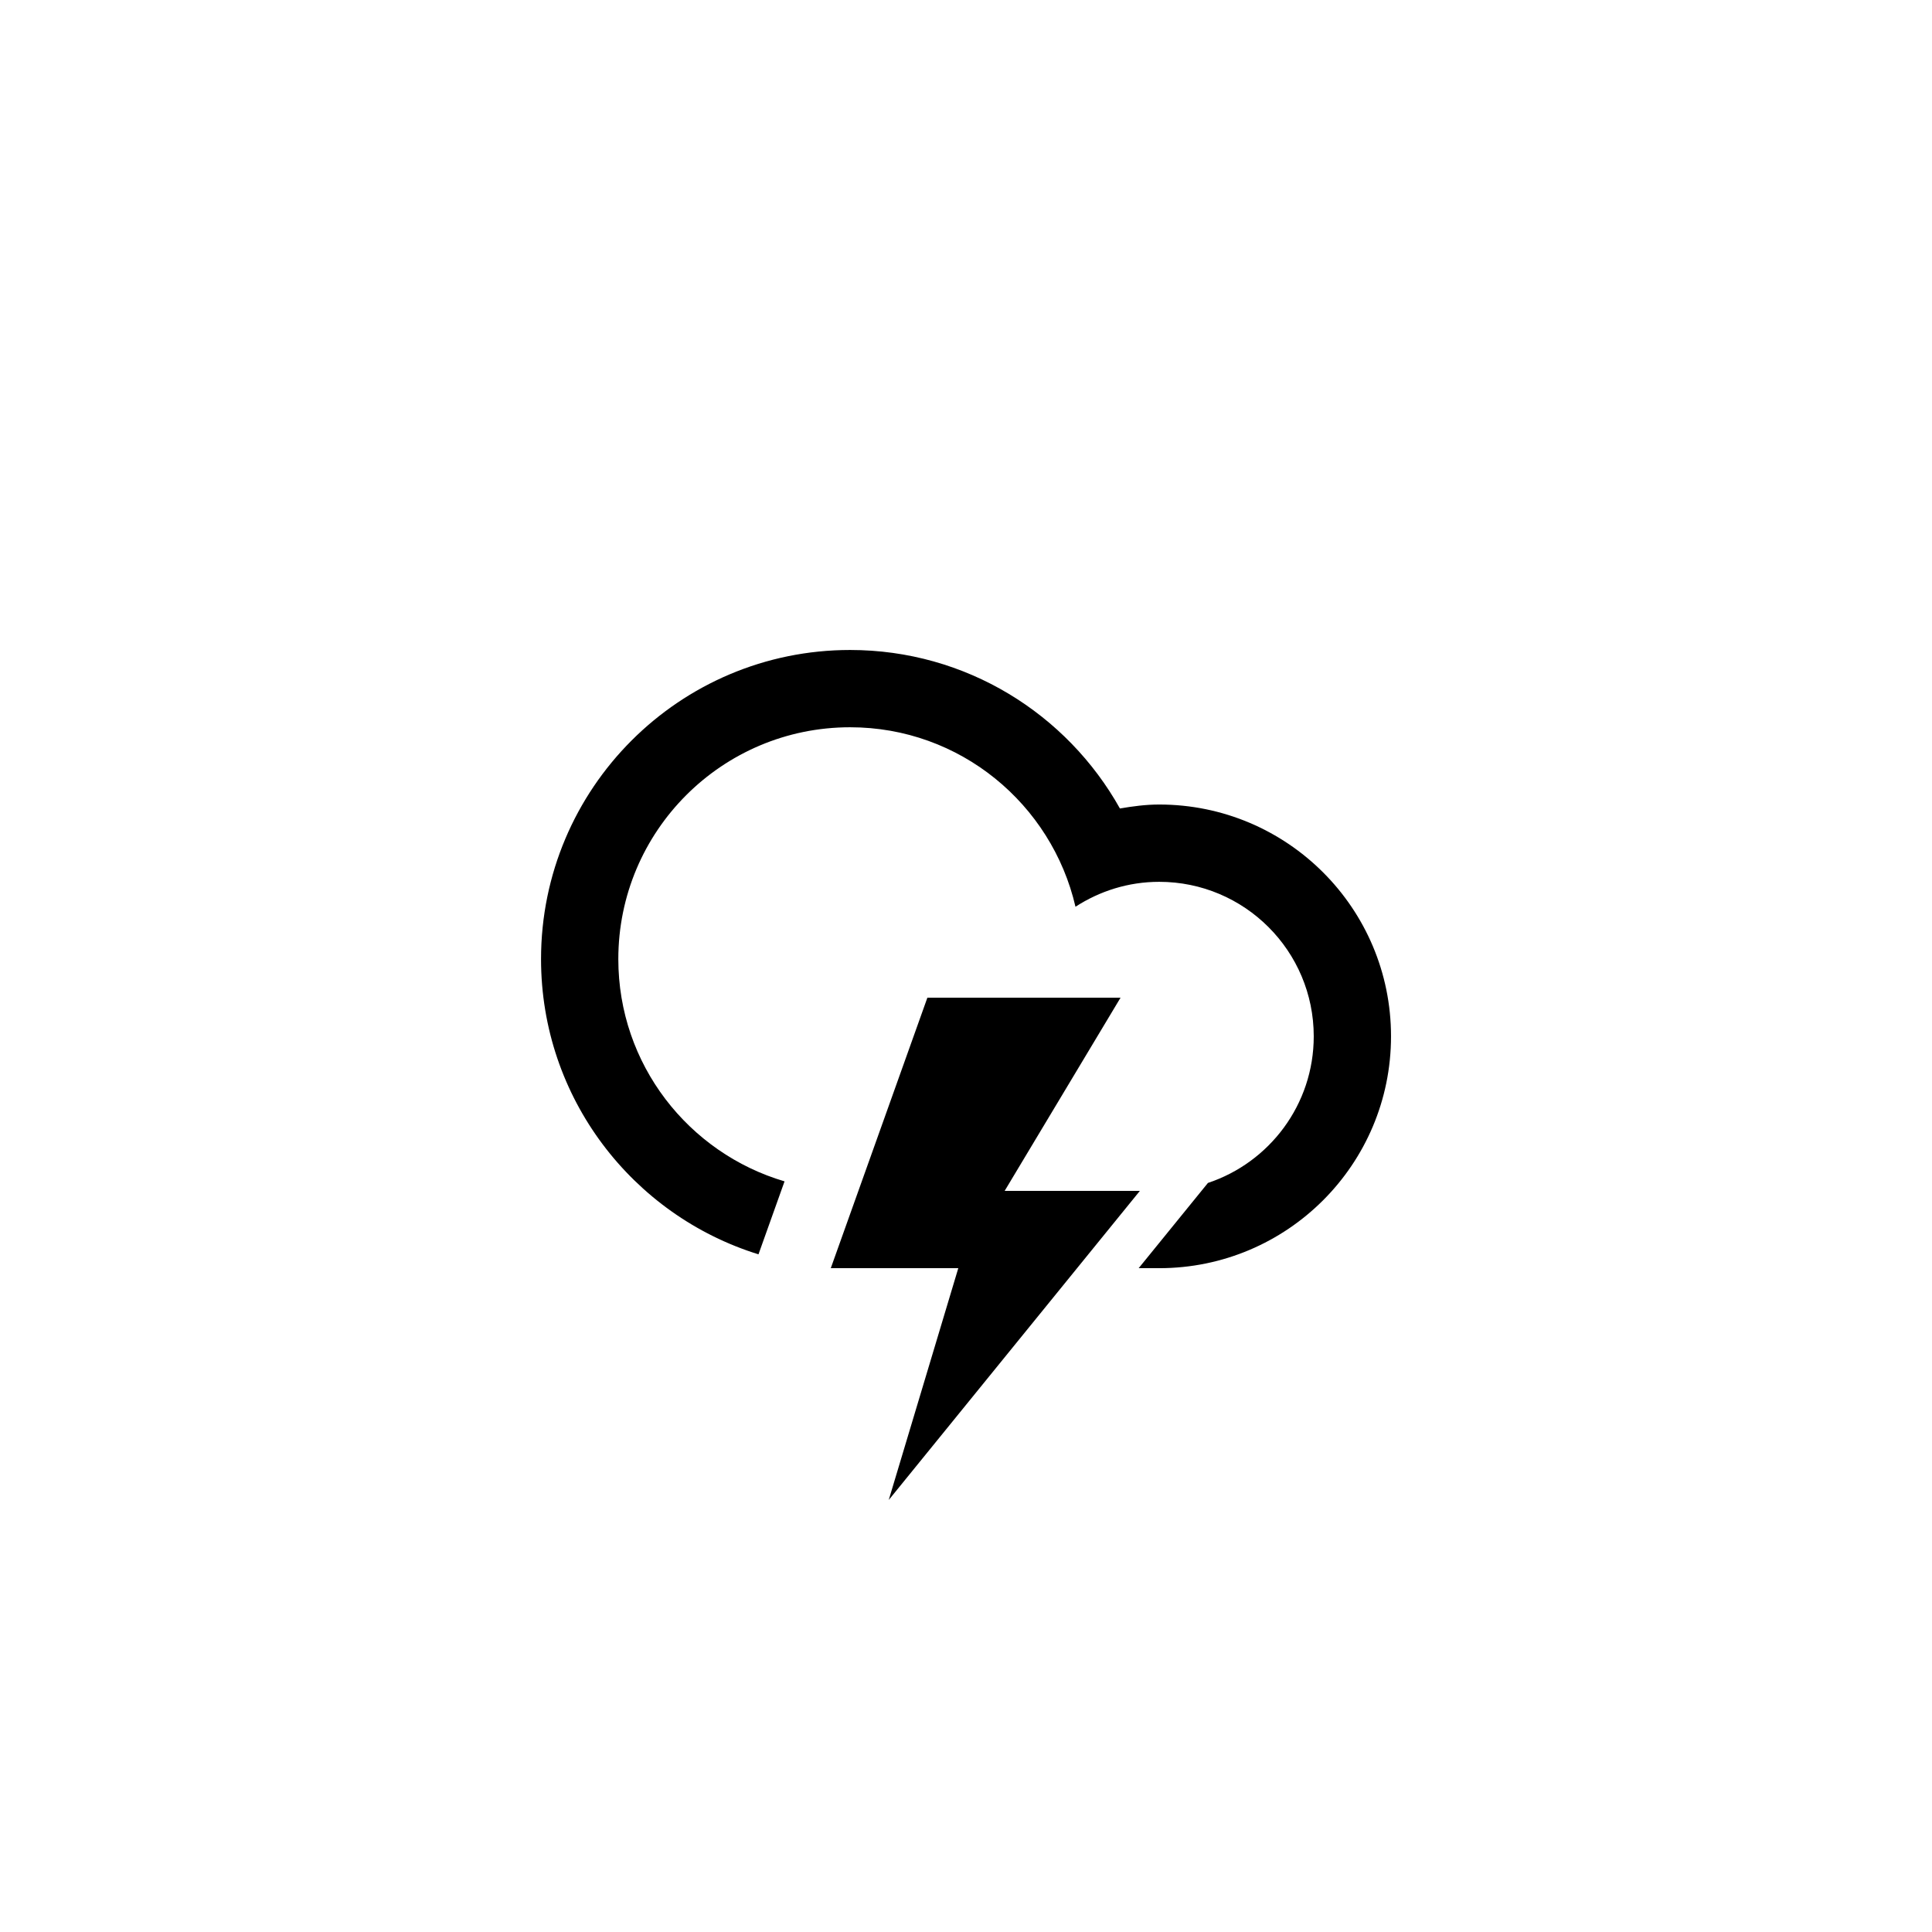
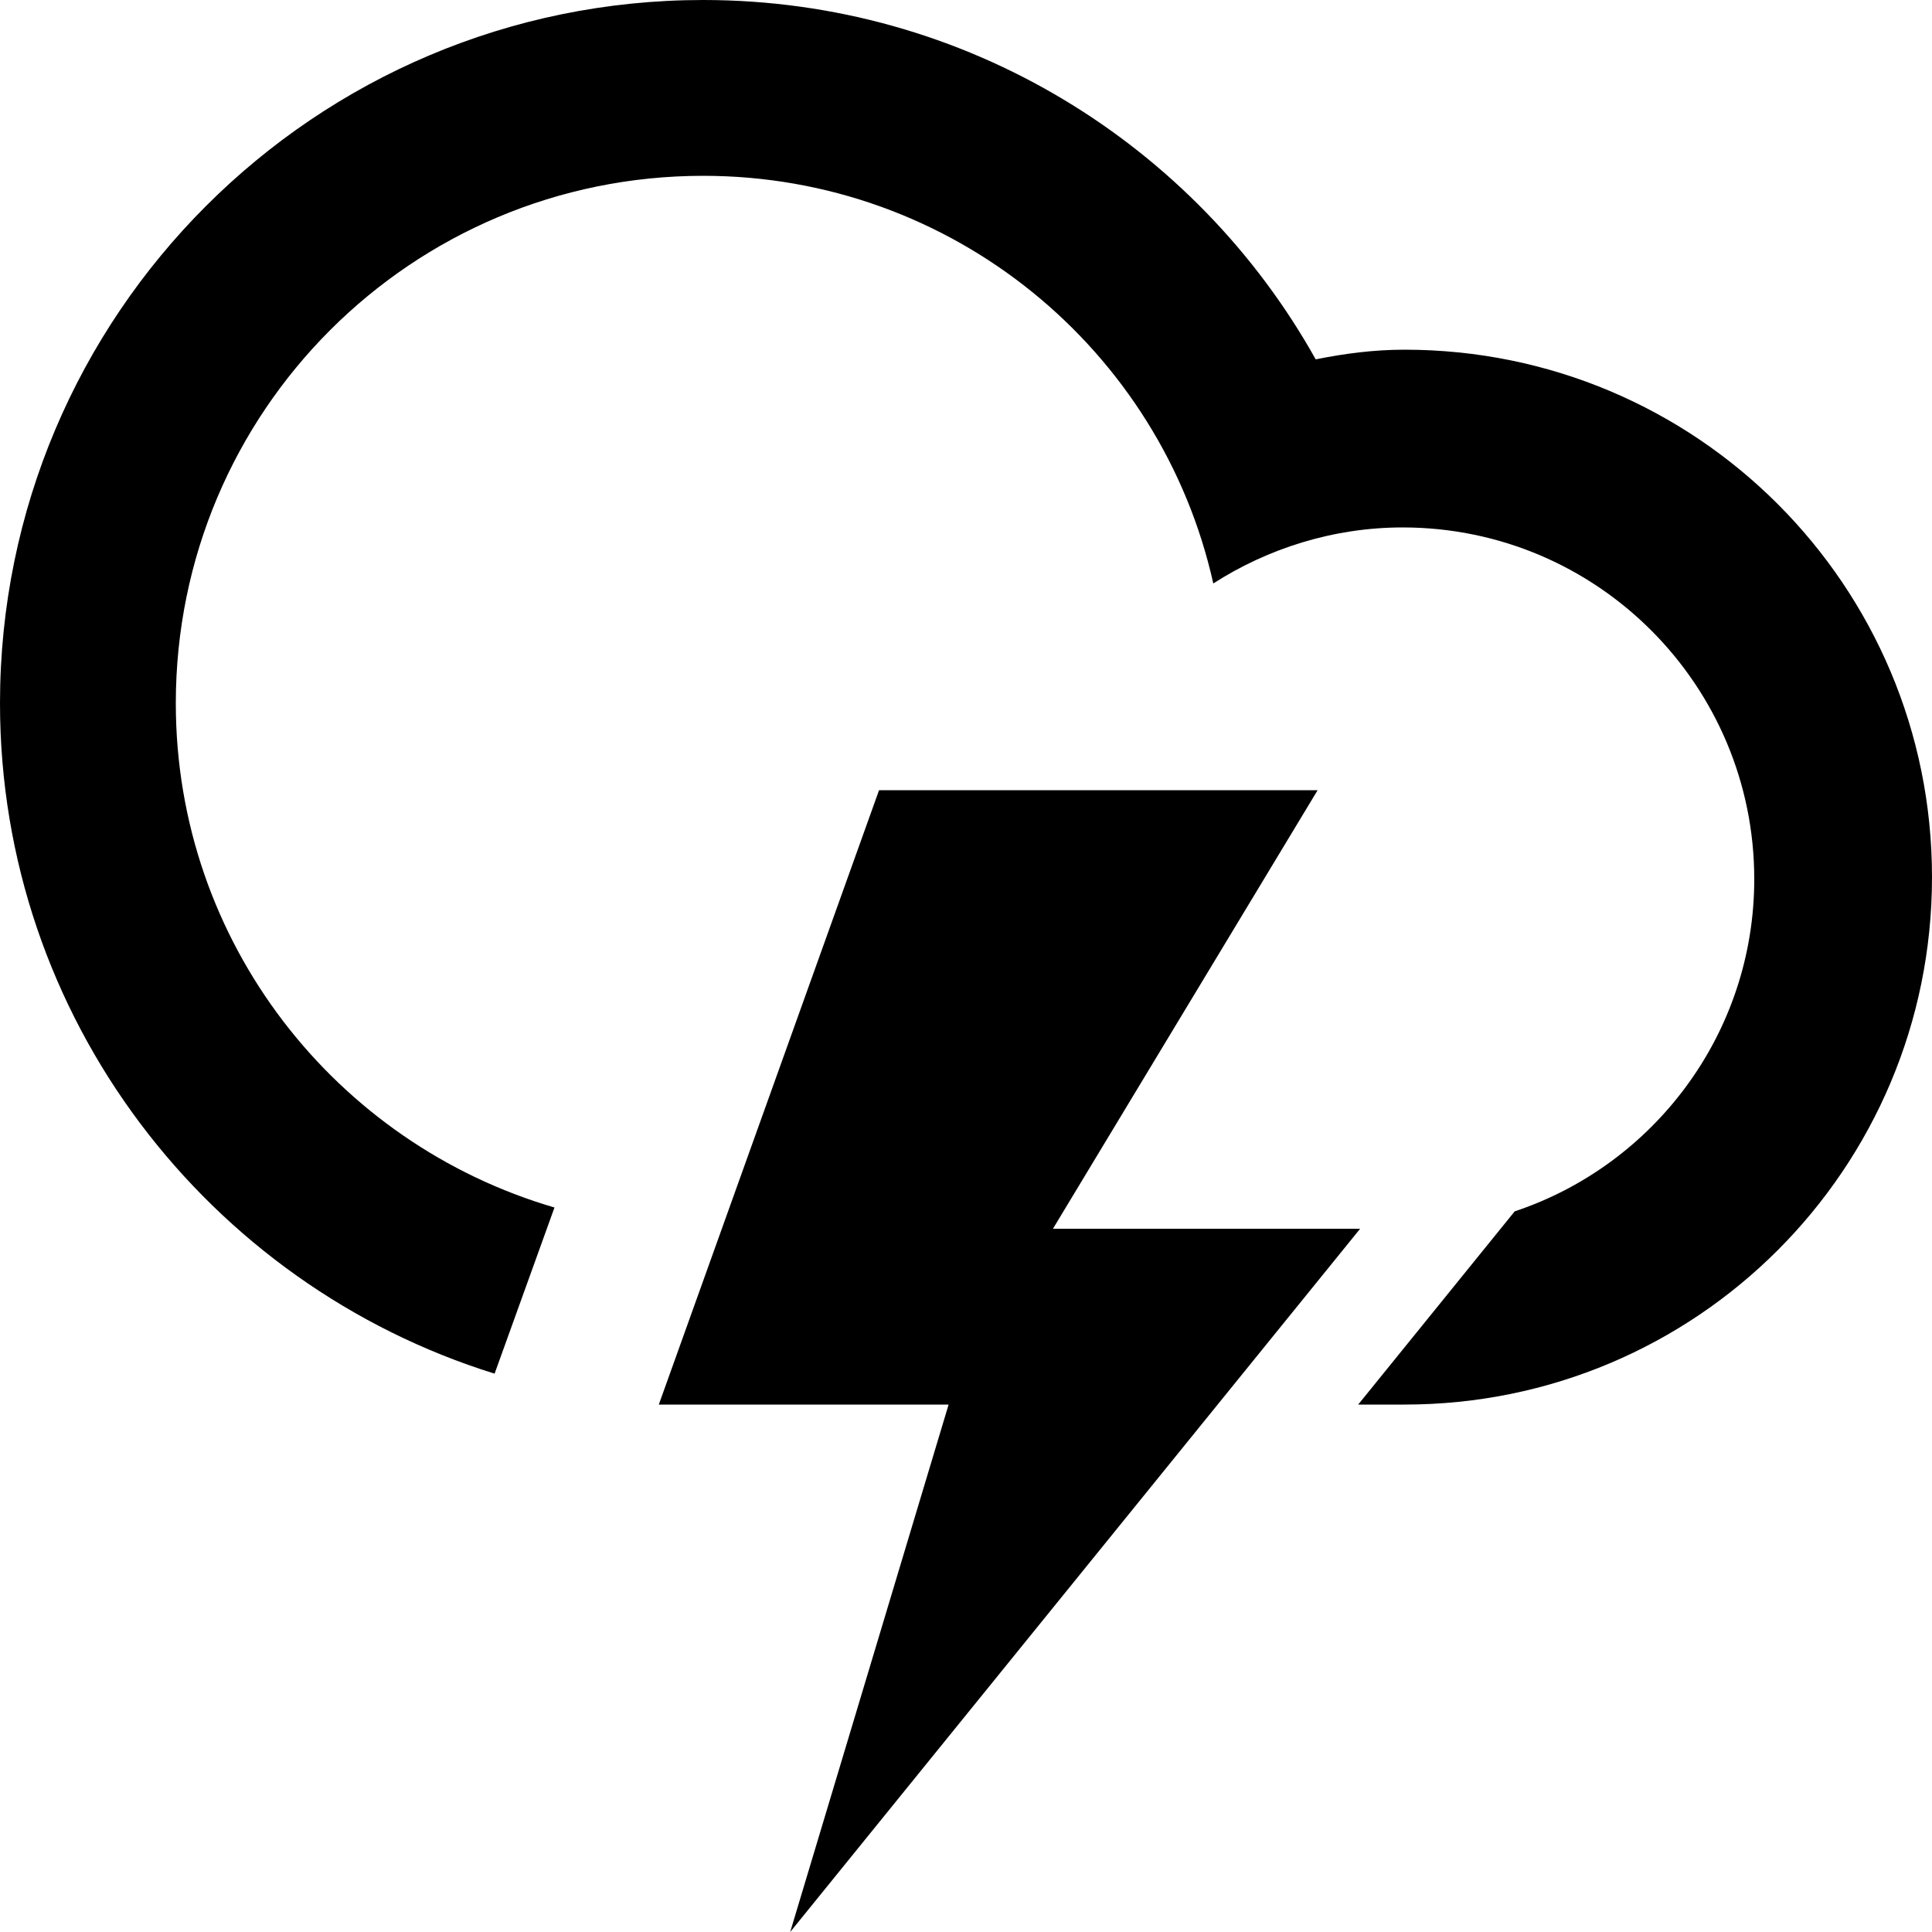
- <svg xmlns="http://www.w3.org/2000/svg" version="1.1" id="Layer_1" x="0px" y="0px" width="100px" height="100px" viewBox="0 0 100 100" enable-background="new 0 0 100 100" xml:space="preserve">
-   <path fill-rule="evenodd" clip-rule="evenodd" d="M59.999,65.641c-0.28,0-0.649,0-1.062,0l3.585-4.412  c3.181-1.057,5.477-4.053,5.477-7.588c0-4.418-3.581-7.998-7.999-7.998c-1.601,0-3.083,0.48-4.333,1.29  c-1.232-5.316-5.974-9.29-11.665-9.29c-6.626,0-11.998,5.372-11.998,12c0,5.446,3.632,10.038,8.604,11.504l-1.349,3.777  c-6.52-2.021-11.255-8.098-11.255-15.282c0-8.835,7.163-15.999,15.998-15.999c6.004,0,11.229,3.312,13.965,8.204  c0.664-0.114,1.337-0.205,2.033-0.205c6.627,0,11.999,5.371,11.999,11.998S66.626,65.641,59.999,65.641z M48.001,51.641h9.998  l-5.999,10h6.999L46.001,77.639l3.6-11.998h-6.6L48.001,51.641z" />
+ <svg xmlns="http://www.w3.org/2000/svg" version="1.1" id="Layer_1" x="0px" y="0px" viewBox="0 0 100 100" style="enable-background:new 0 0 100 100;" xml:space="preserve">
+   <style type="text/css">
+ 	.st0{fill-rule:evenodd;clip-rule:evenodd;}
+ </style>
+   <path class="st0" d="M72.7,72.7c-0.6,0-1.5,0-2.4,0l8.1-10c7.2-2.4,12.4-9.2,12.4-17.2c0-10-8.1-18.2-18.2-18.2  c-3.6,0-7,1.1-9.8,2.9C60.1,18.1,49.3,9.1,36.4,9.1C21.3,9.1,9.1,21.3,9.1,36.4c0,12.4,8.3,22.8,19.6,26.1l-3.1,8.6  C10.8,66.5,0,52.7,0,36.4C0,16.3,16.3,0,36.4,0C50,0,61.9,7.5,68.1,18.6c1.5-0.3,3-0.5,4.6-0.5c15.1,0,27.3,12.2,27.3,27.3  S87.8,72.7,72.7,72.7z M45.5,40.9h22.7L54.5,63.6h15.9L40.9,100l8.2-27.3h-15L45.5,40.9z" />
</svg>
